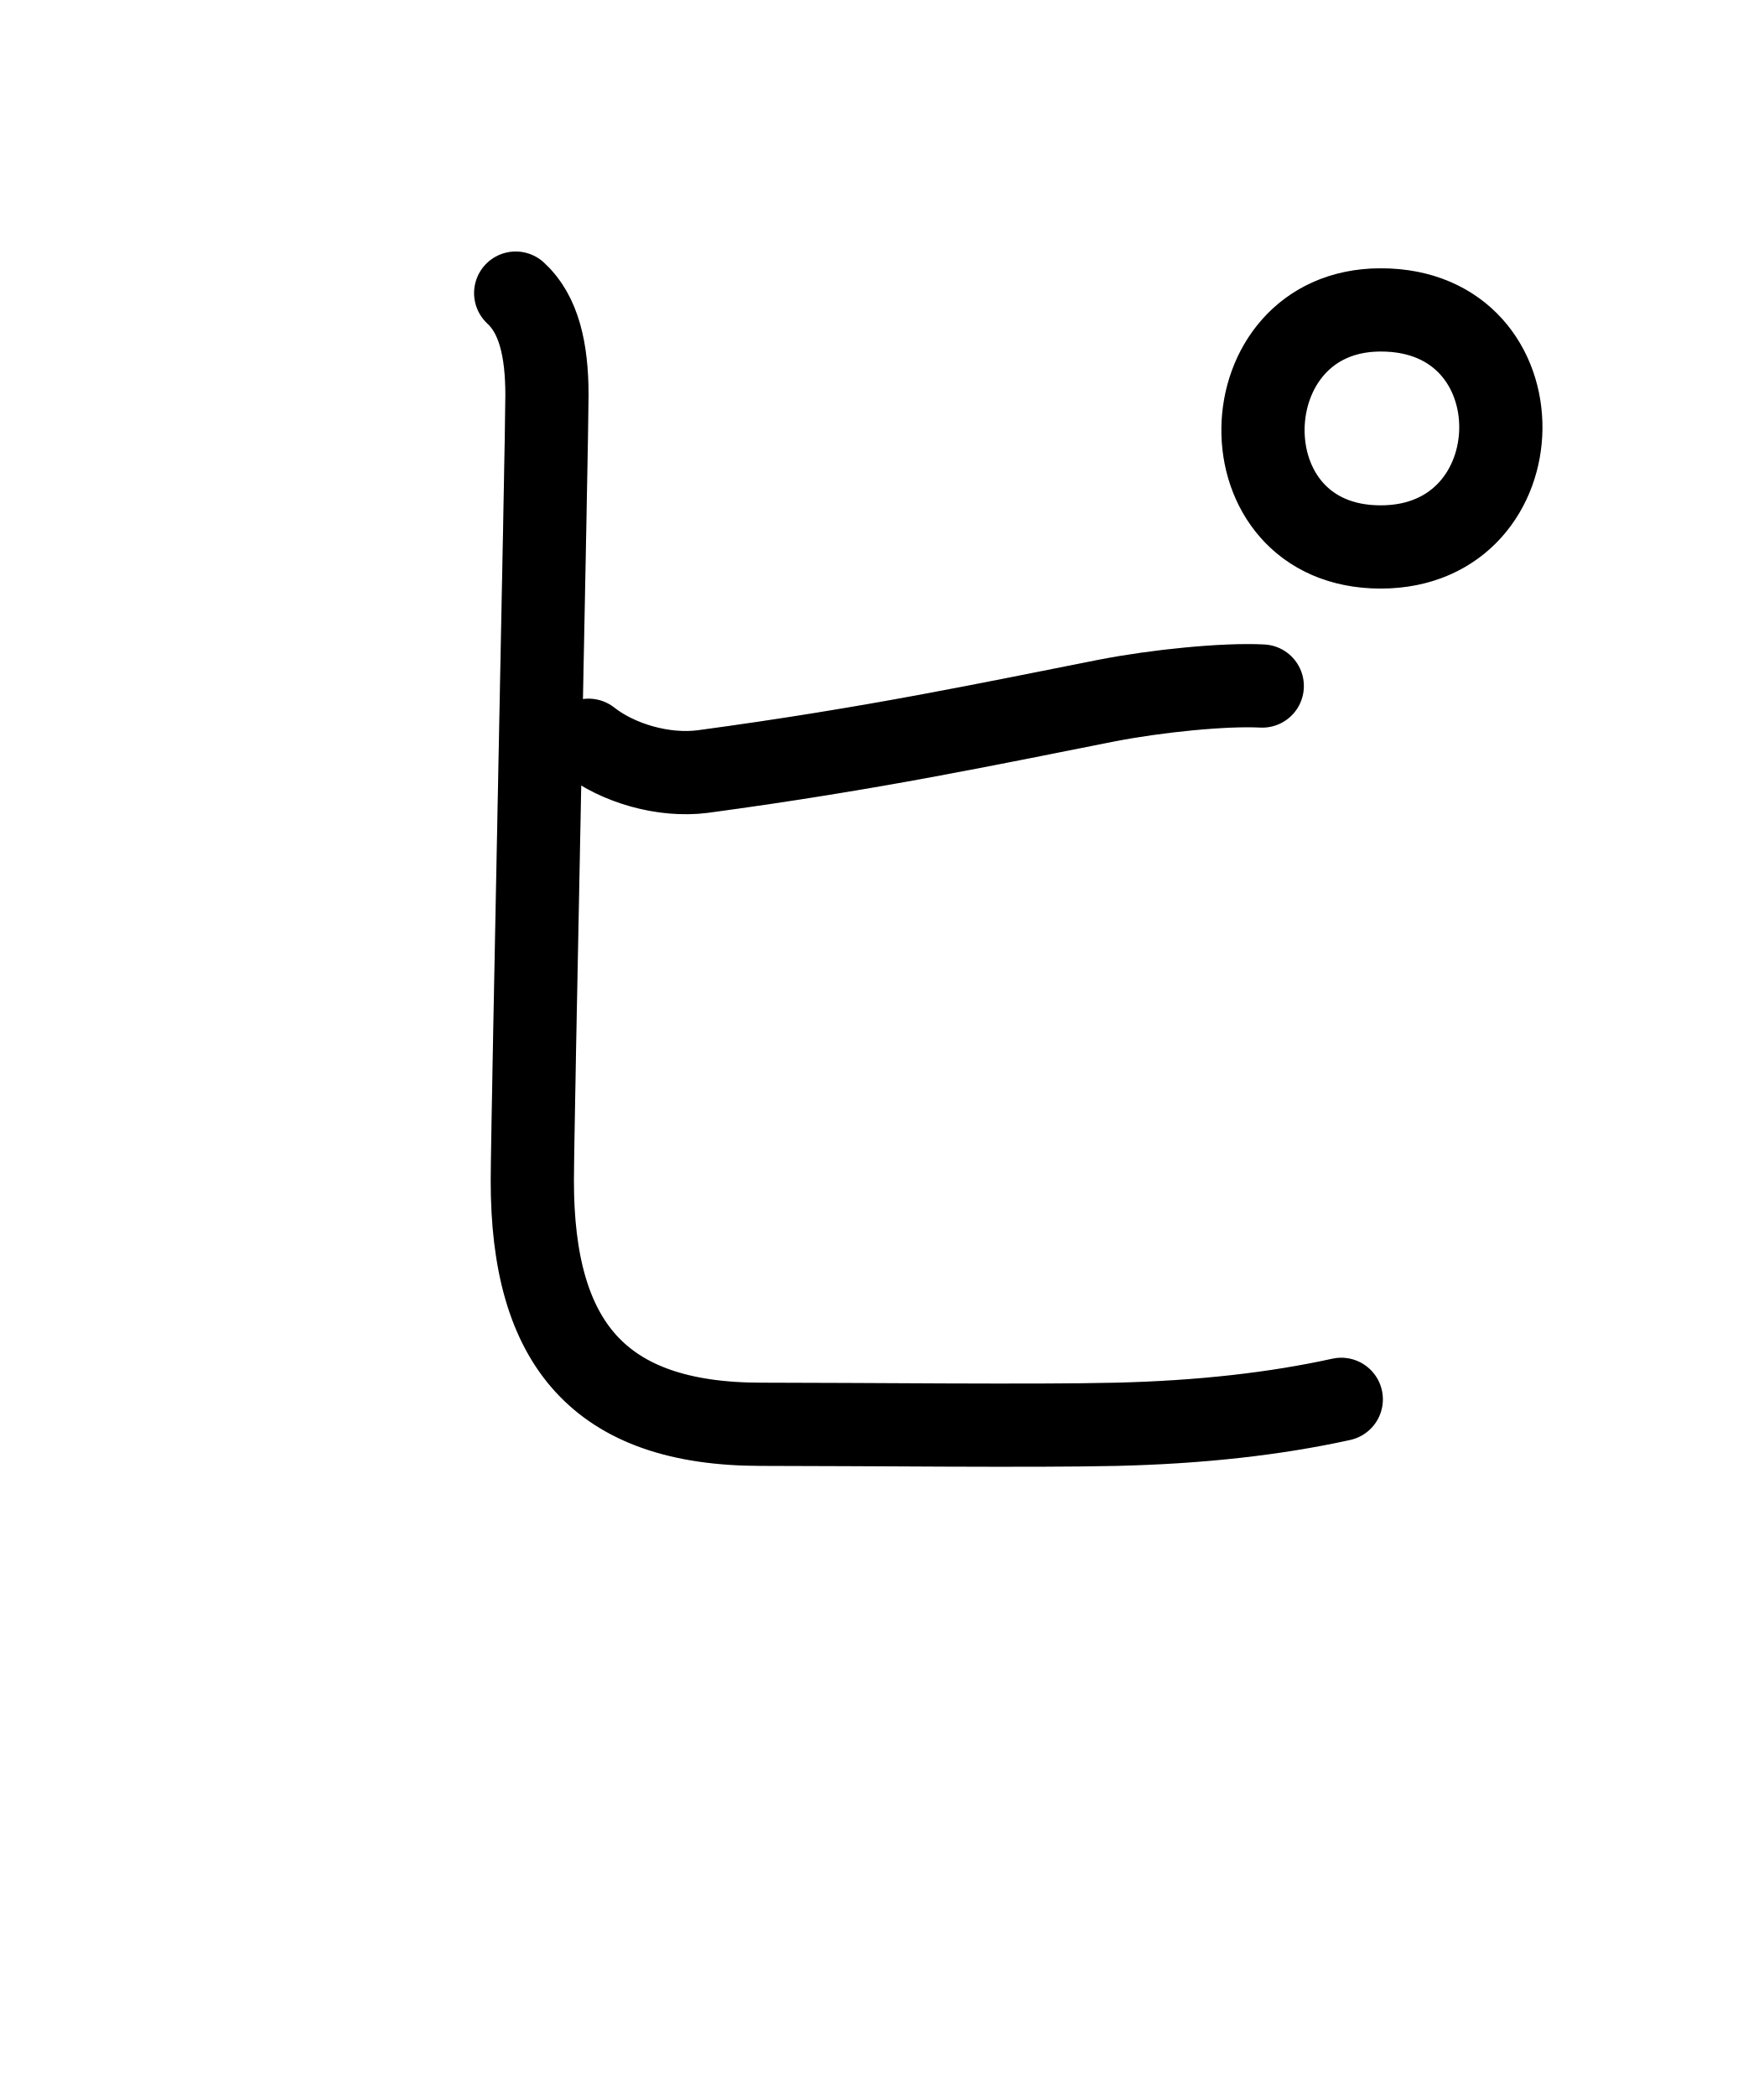
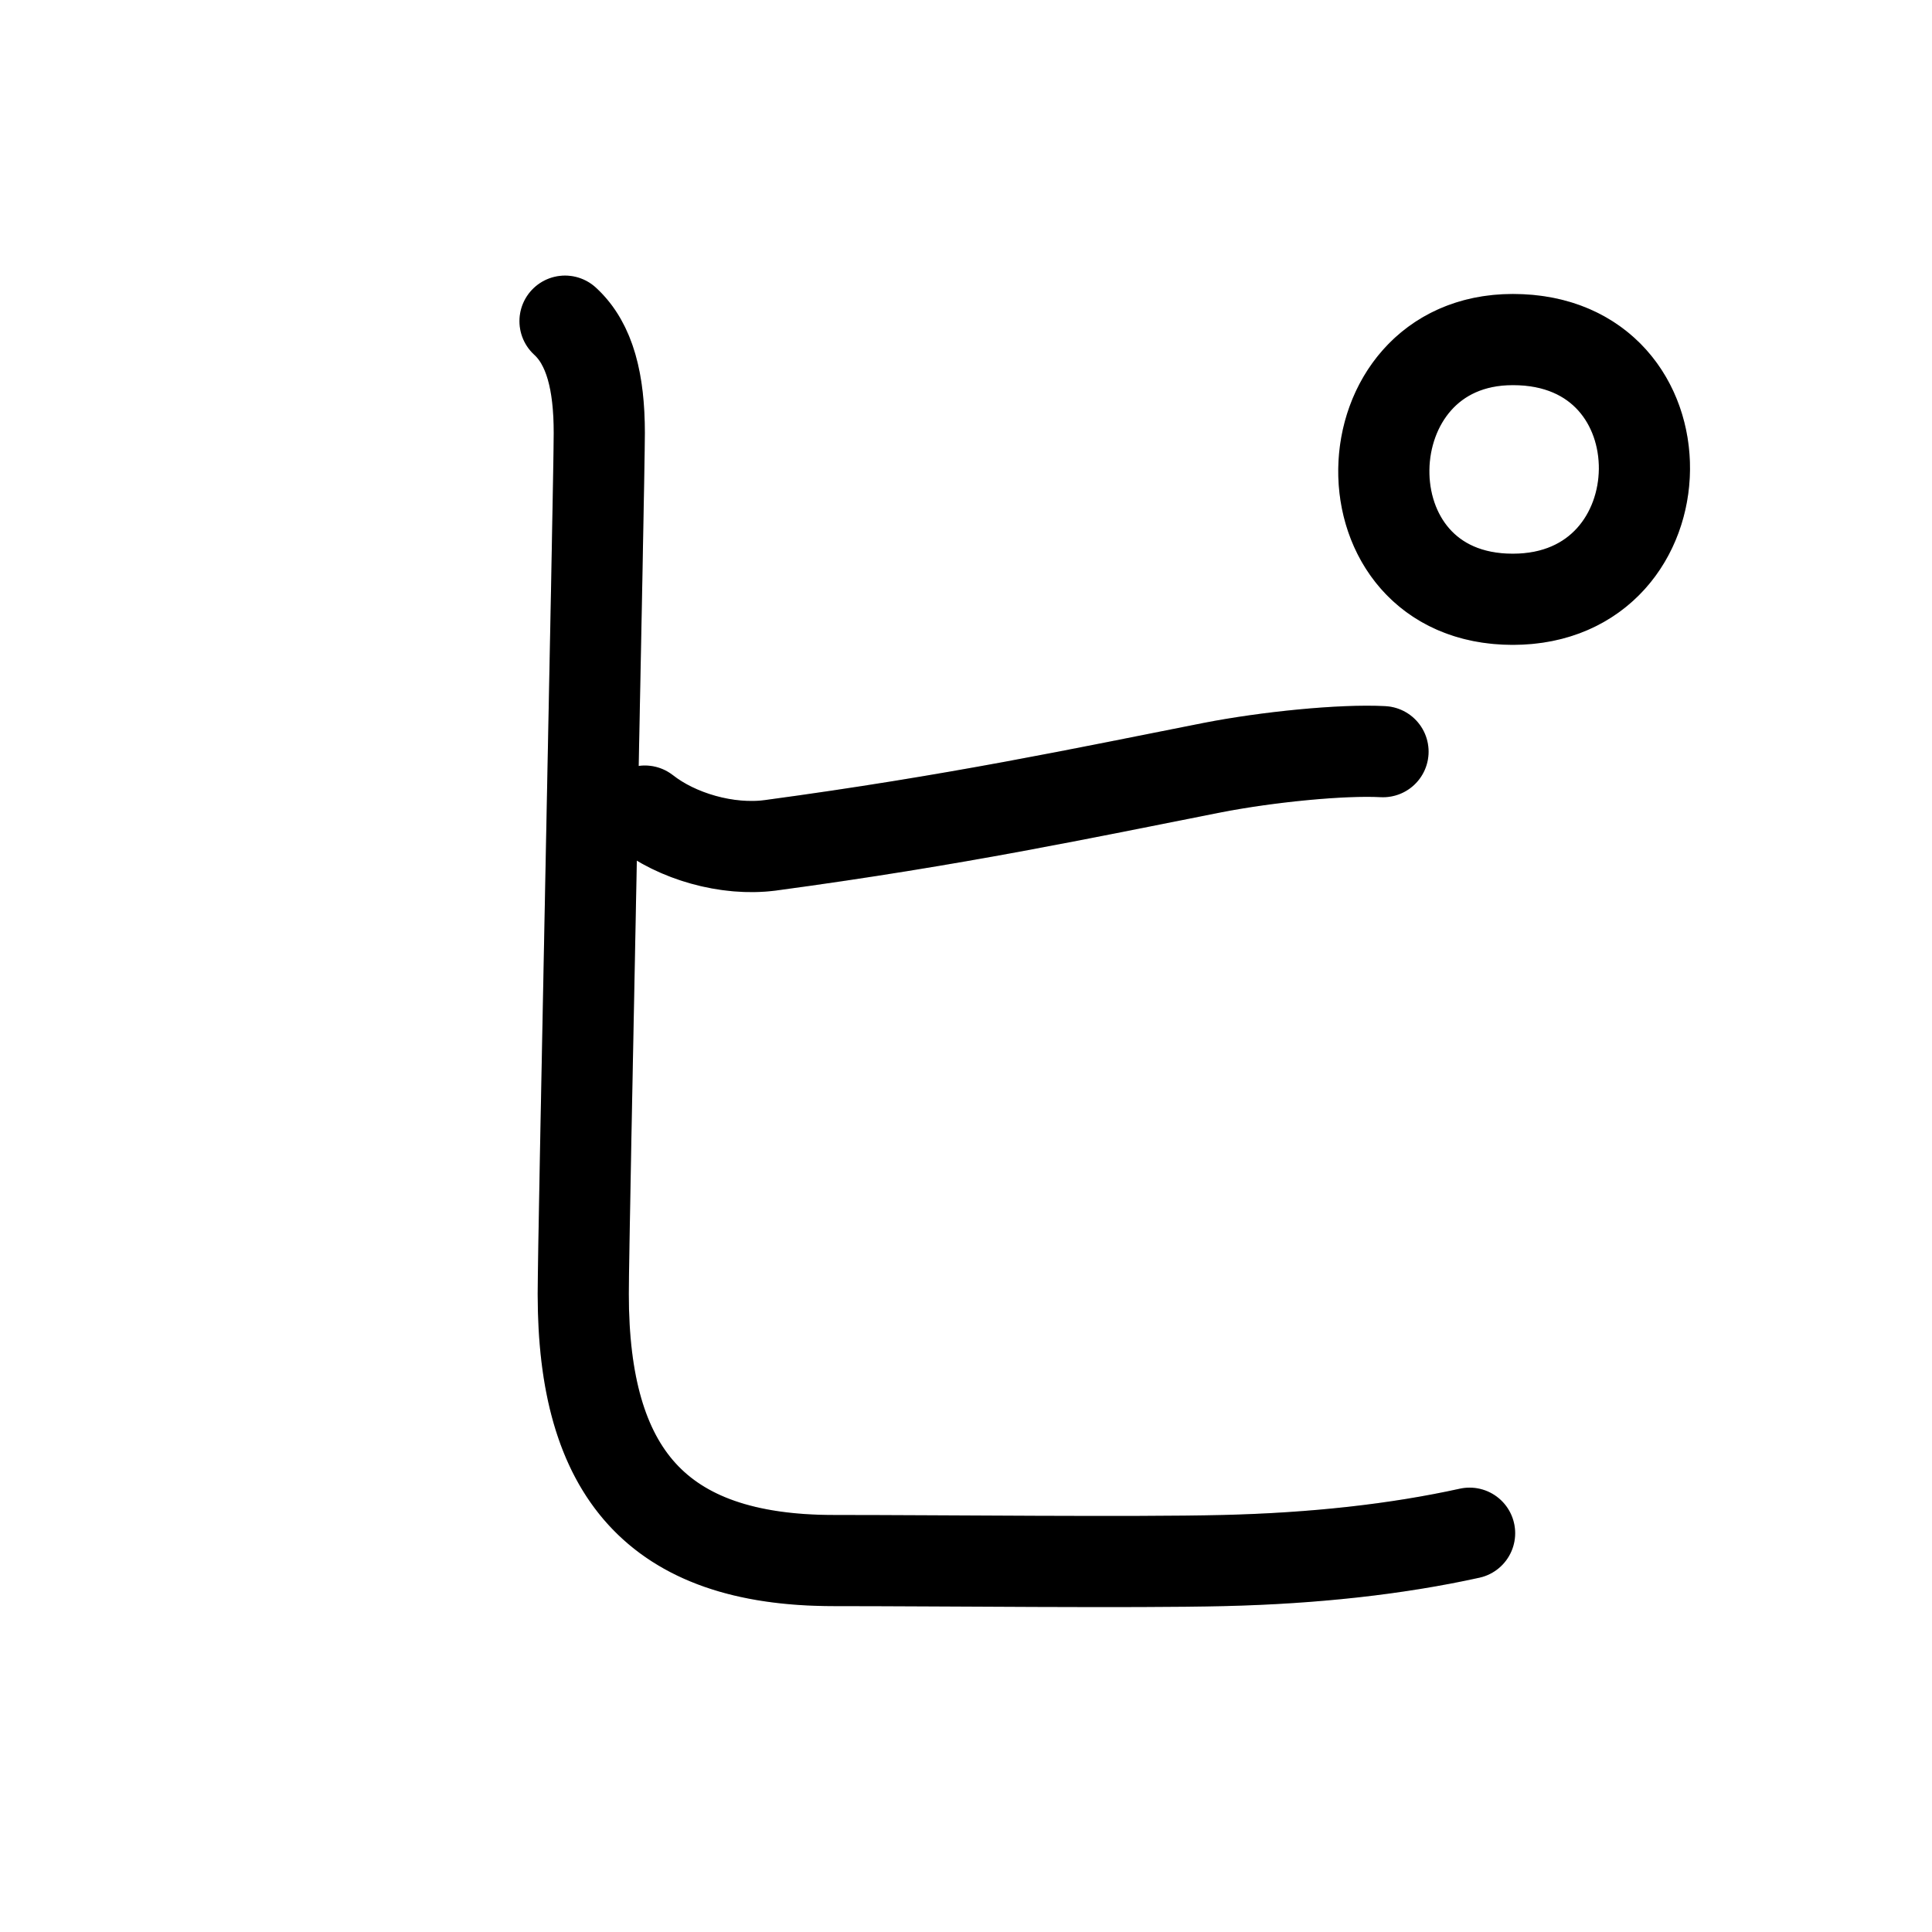
- <svg xmlns="http://www.w3.org/2000/svg" id="kvg-030d4" class="kanjivg" viewBox="0 0 106 126" width="106" height="126" xml:space="preserve" version="1.1" baseProfile="full">
+ <svg xmlns="http://www.w3.org/2000/svg" id="kvg-030d4" class="kanjivg" viewBox="0 0 106 106" width="106" height="106" xml:space="preserve" version="1.1" baseProfile="full">
  <defs>
    <style type="text/css">path.black{fill:none;stroke:black;stroke-width:5;stroke-linecap:round;stroke-linejoin:round;}path.grey{fill:none;stroke:#ddd;stroke-width:5;stroke-linecap:round;stroke-linejoin:round;}path.stroke{fill:none;stroke:black;stroke-width:5;stroke-linecap:round;stroke-linejoin:round;}text{font-size:16px;font-family:Segoe UI Symbol,Cambria Math,DejaVu Sans,Symbola,Quivira,STIX,Code2000;-webkit-touch-callout:none;cursor:pointer;-webkit-user-select:none;-khtml-user-select:none;-moz-user-select:none;-ms-user-select:none;user-select: none;}text:hover{color:#777;}#reset{font-weight:bold;}</style>
    <marker id="markerStart" markerWidth="8" markerHeight="8" style="overflow:visible;">
      <circle cx="0" cy="0" r="1.5" style="stroke:none;fill:red;fill-opacity:0.5;" />
    </marker>
    <marker id="markerEnd" style="overflow:visible;">
      <circle cx="0" cy="0" r="0.8" style="stroke:none;fill:blue;fill-opacity:0.5;">
        <animate attributeName="opacity" from="1" to="0" dur="3s" repeatCount="indefinite" />
      </circle>
    </marker>
  </defs>
  <path d="M35.38,44.5c1.75,1.38,4.51,2.19,6.88,1.88c10.24-1.38,17.24-2.88,24.24-4.26c3.01-0.59,7.12-1,9.38-0.88" class="grey" />
  <path d="M31,17.62c1.38,1.26,1.88,3.38,1.88,6.13c0,2.75-0.88,44-0.88,47.25c0,9.75,4,14.62,13.75,14.62c6,0,16.38,0.12,21.38,0c5-0.12,9.5-0.62,13.5-1.5" class="grey" />
  <path d="M83,32.88c-9.62,0-9.25-14.25,0-14.25c9.76-0.01,9.5,14.25,0,14.25" class="grey" />
  <path d="M35.38,44.5c1.75,1.38,4.51,2.19,6.88,1.88c10.24-1.38,17.24-2.88,24.24-4.26c3.01-0.59,7.12-1,9.38-0.88" class="stroke" stroke-dasharray="150">
    <animate attributeName="stroke-dashoffset" from="150" to="0" dur="1.8s" begin="0.0s" fill="freeze" />
  </path>
  <path d="M31,17.62c1.38,1.26,1.88,3.38,1.88,6.13c0,2.75-0.88,44-0.88,47.25c0,9.75,4,14.62,13.75,14.62c6,0,16.38,0.12,21.38,0c5-0.12,9.5-0.62,13.5-1.5" class="stroke" stroke-dasharray="150">
    <set attributeName="opacity" to="0" dur="1.1s" />
    <animate attributeName="stroke-dashoffset" from="150" to="0" dur="1.8s" begin="1.1s" fill="freeze" />
  </path>
  <path d="M83,32.88c-9.62,0-9.25-14.25,0-14.25c9.76-0.01,9.5,14.25,0,14.25" class="stroke" stroke-dasharray="150">
    <set attributeName="opacity" to="0" dur="3.1s" />
    <animate attributeName="stroke-dashoffset" from="150" to="0" dur="1.8s" begin="3.1s" fill="freeze" />
  </path>
</svg>
